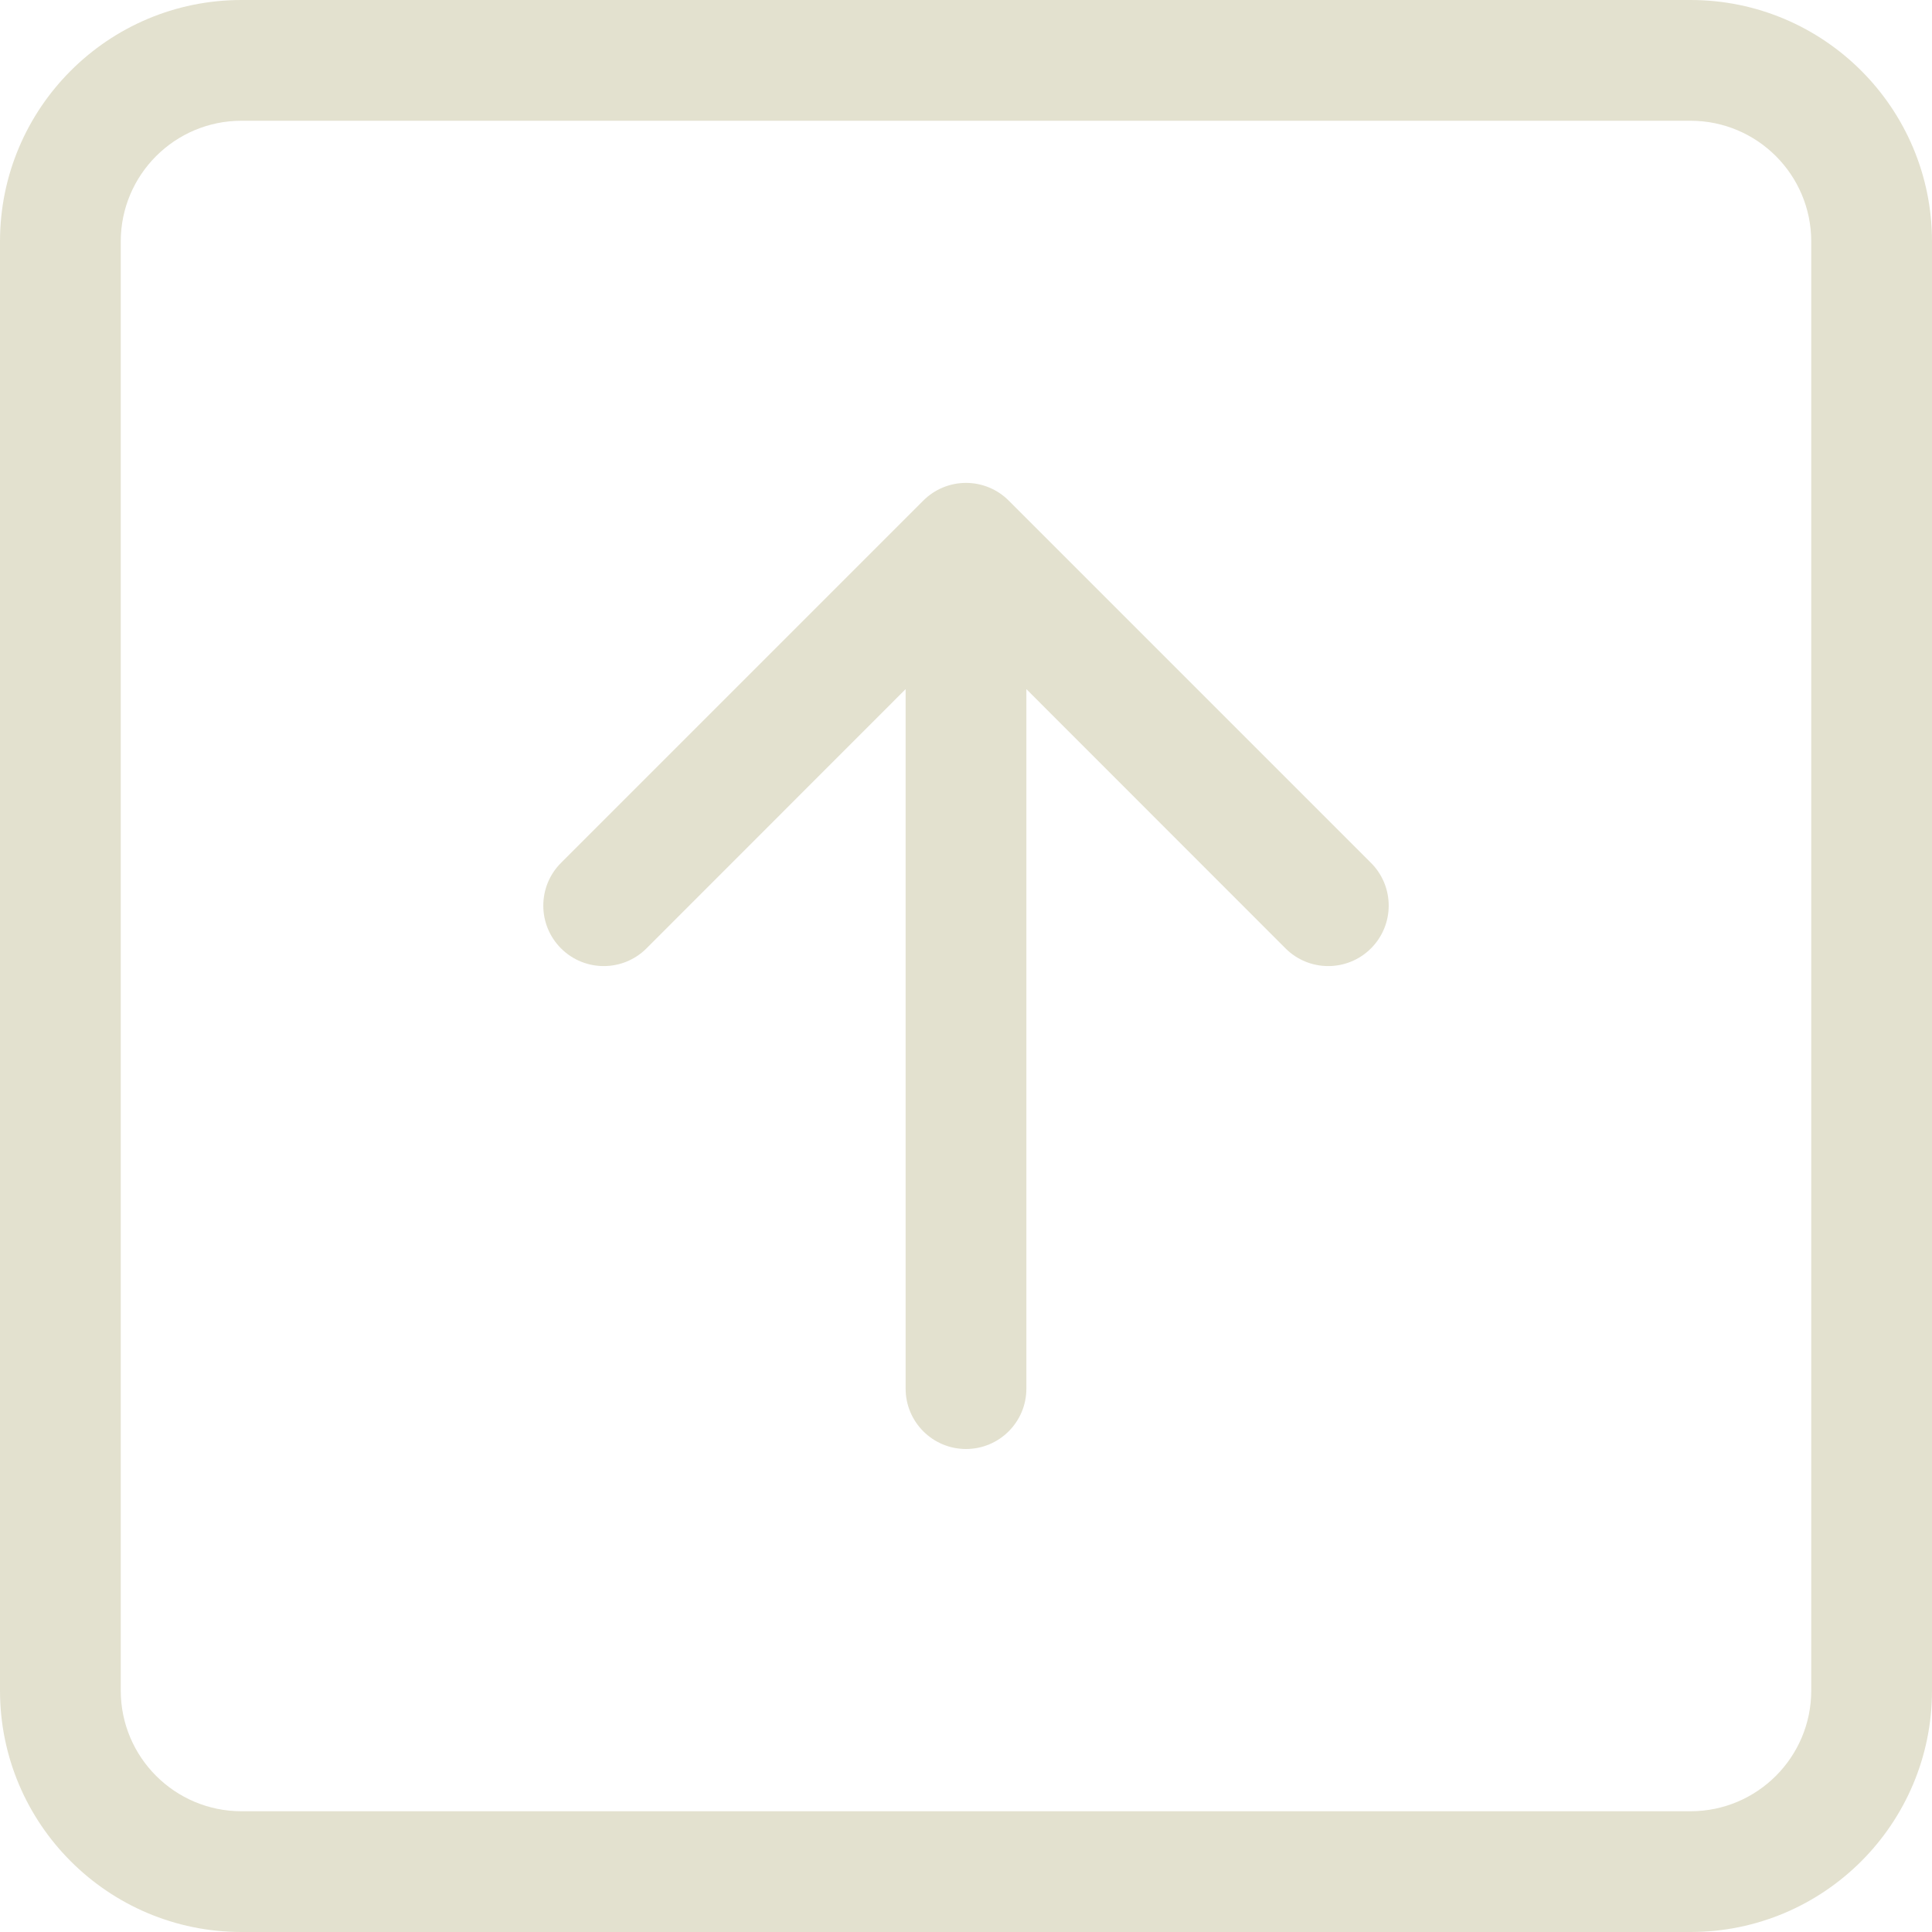
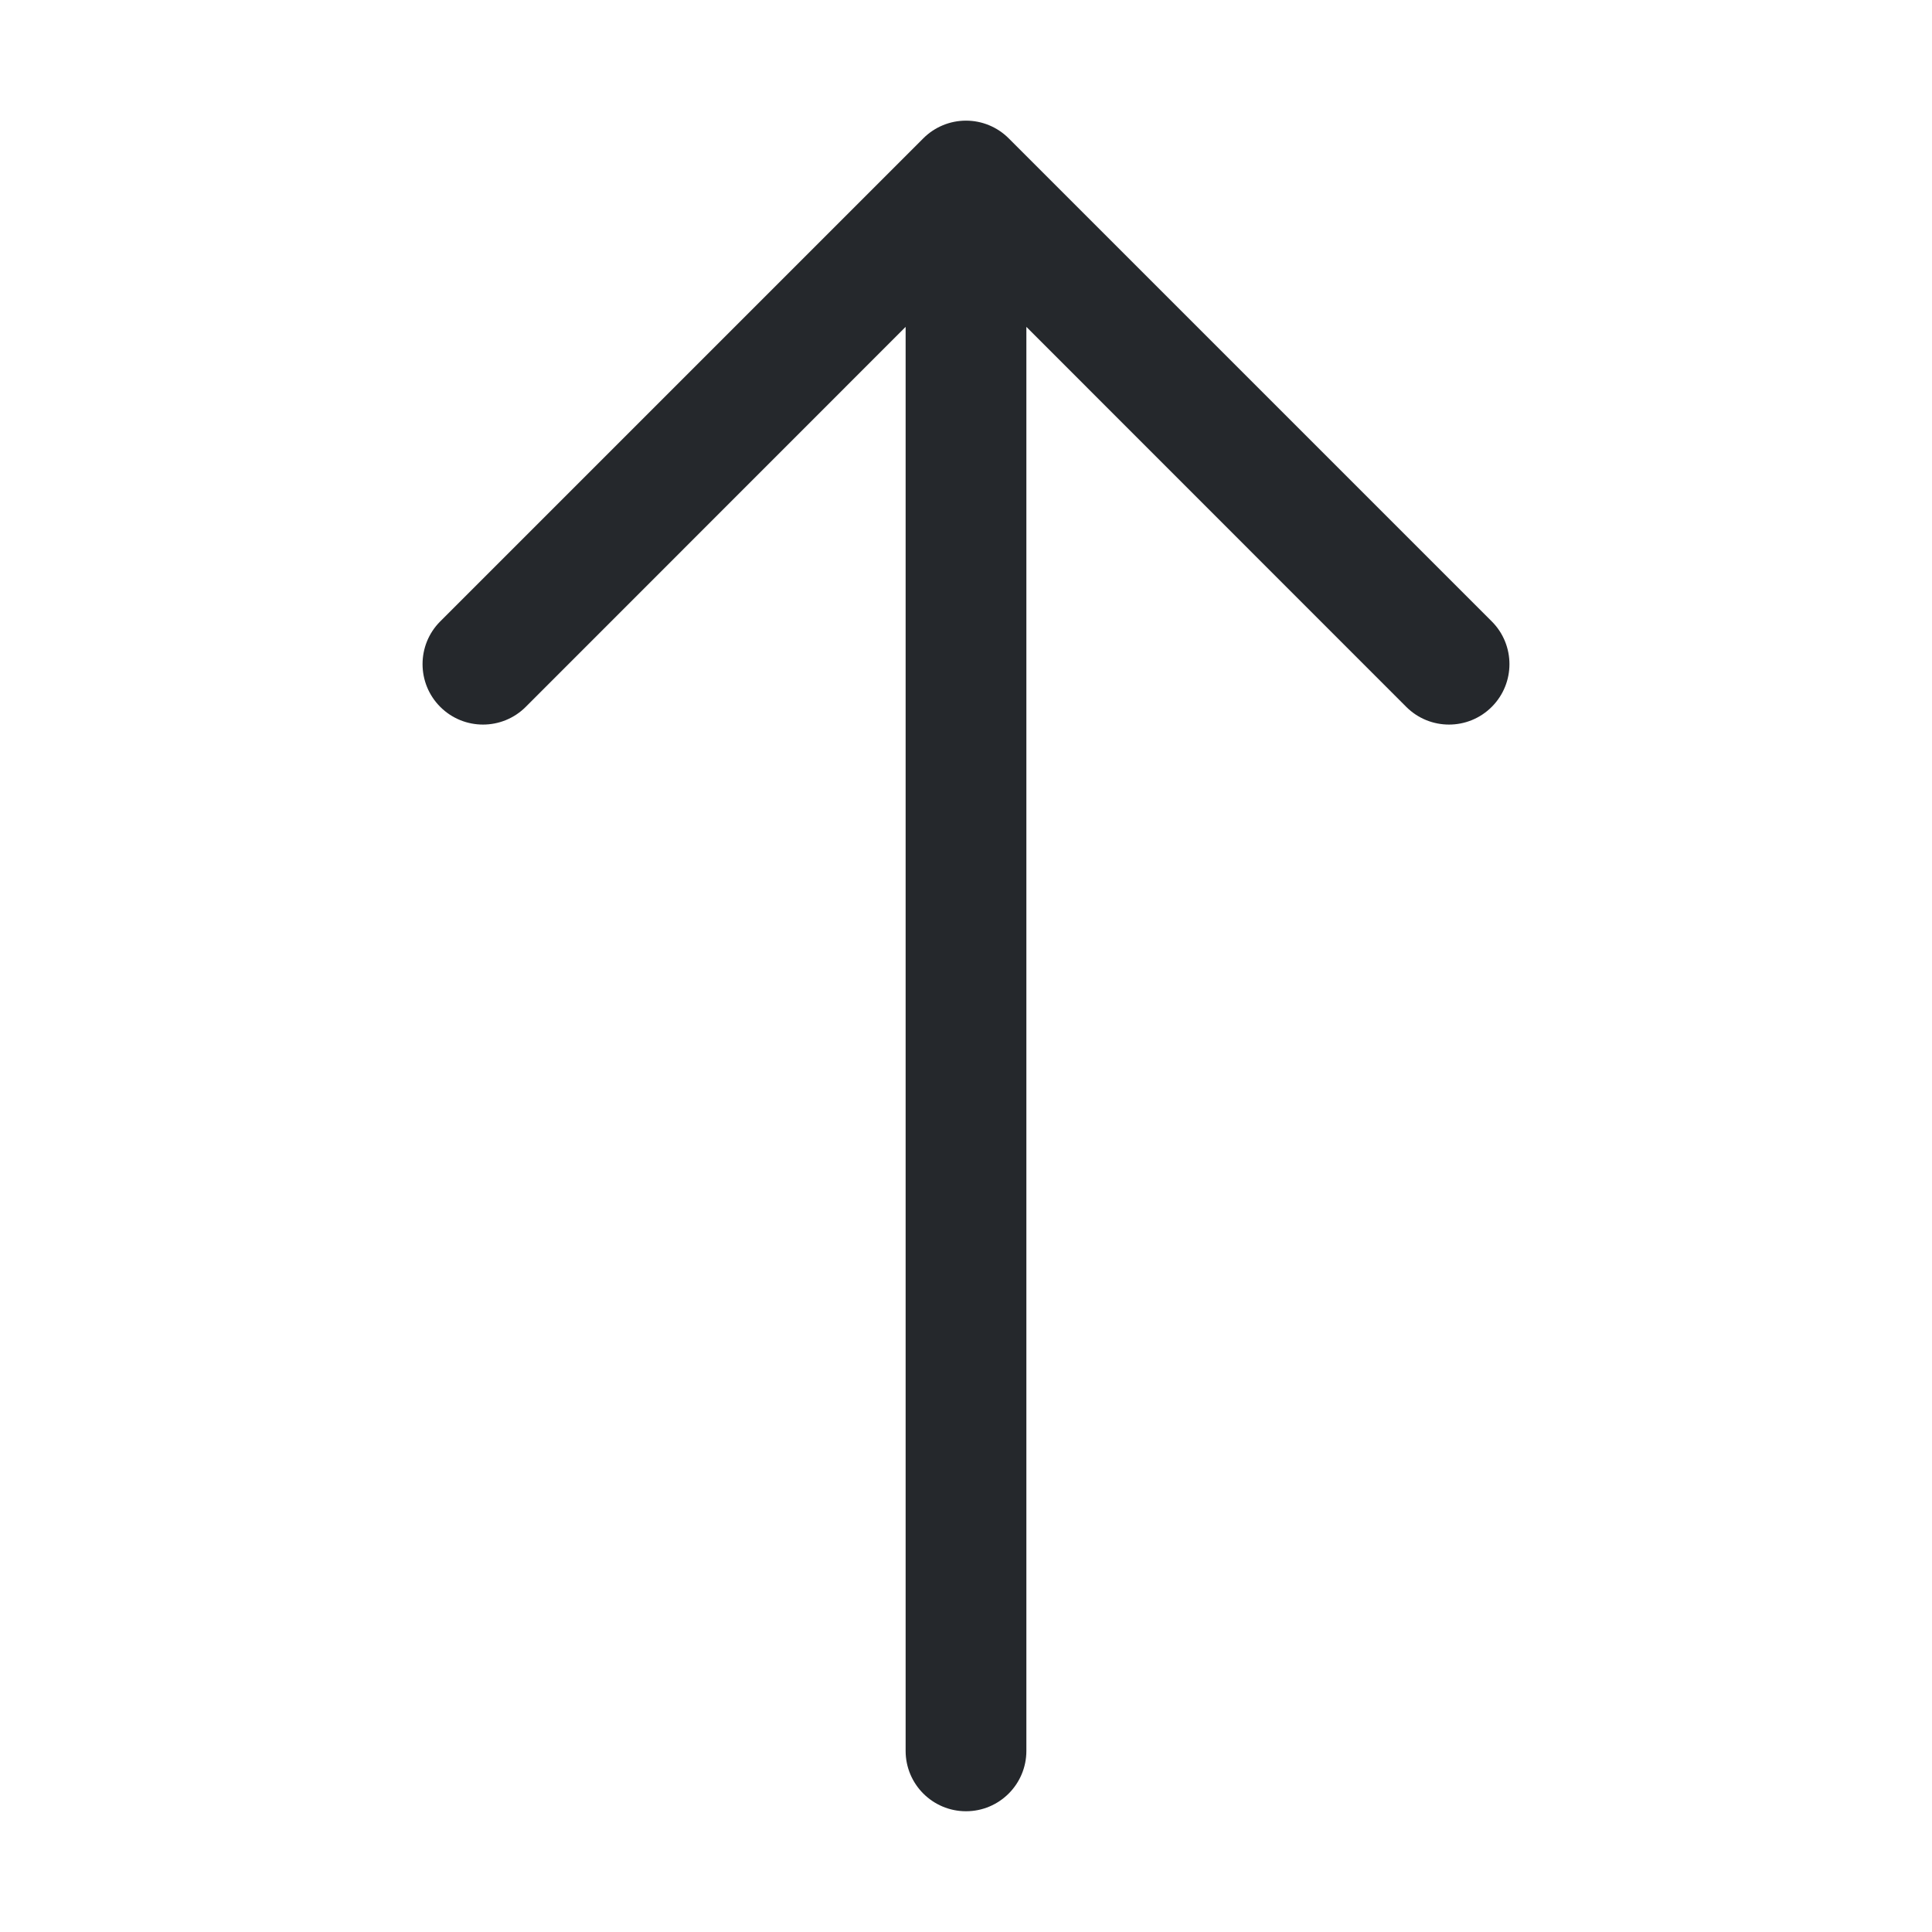
- <svg xmlns="http://www.w3.org/2000/svg" width="16" height="16" fill="#e3e1cf" class="bi bi-arrow-up-square" viewBox="0 0 16 16">
-   <path fill-rule="evenodd" d="M15 2a1 1 0 0 0-1-1H2a1 1 0 0 0-1 1v12a1 1 0 0 0 1 1h12a1 1 0 0 0 1-1V2zM0 2a2 2 0 0 1 2-2h12a2 2 0 0 1 2 2v12a2 2 0 0 1-2 2H2a2 2 0 0 1-2-2V2zm8.5 9.5a.5.5 0 0 1-1 0V5.707L5.354 7.854a.5.5 0 1 1-.708-.708l3-3a.5.5 0 0 1 .708 0l3 3a.5.5 0 0 1-.708.708L8.5 5.707V11.5z" fill="#e3e1cf" />
+ <svg xmlns="http://www.w3.org/2000/svg" width="16" height="16" fill="#25282c" class="bi bi-arrow-up" viewBox="0 0 16 16">
+   <path fill-rule="evenodd" d="M8 15a.5.5 0 0 0 .5-.5V2.707l3.146 3.147a.5.5 0 0 0 .708-.708l-4-4a.5.5 0 0 0-.708 0l-4 4a.5.5 0 1 0 .708.708L7.5 2.707V14.5a.5.5 0 0 0 .5.5z" fill="#25282c" />
</svg>
